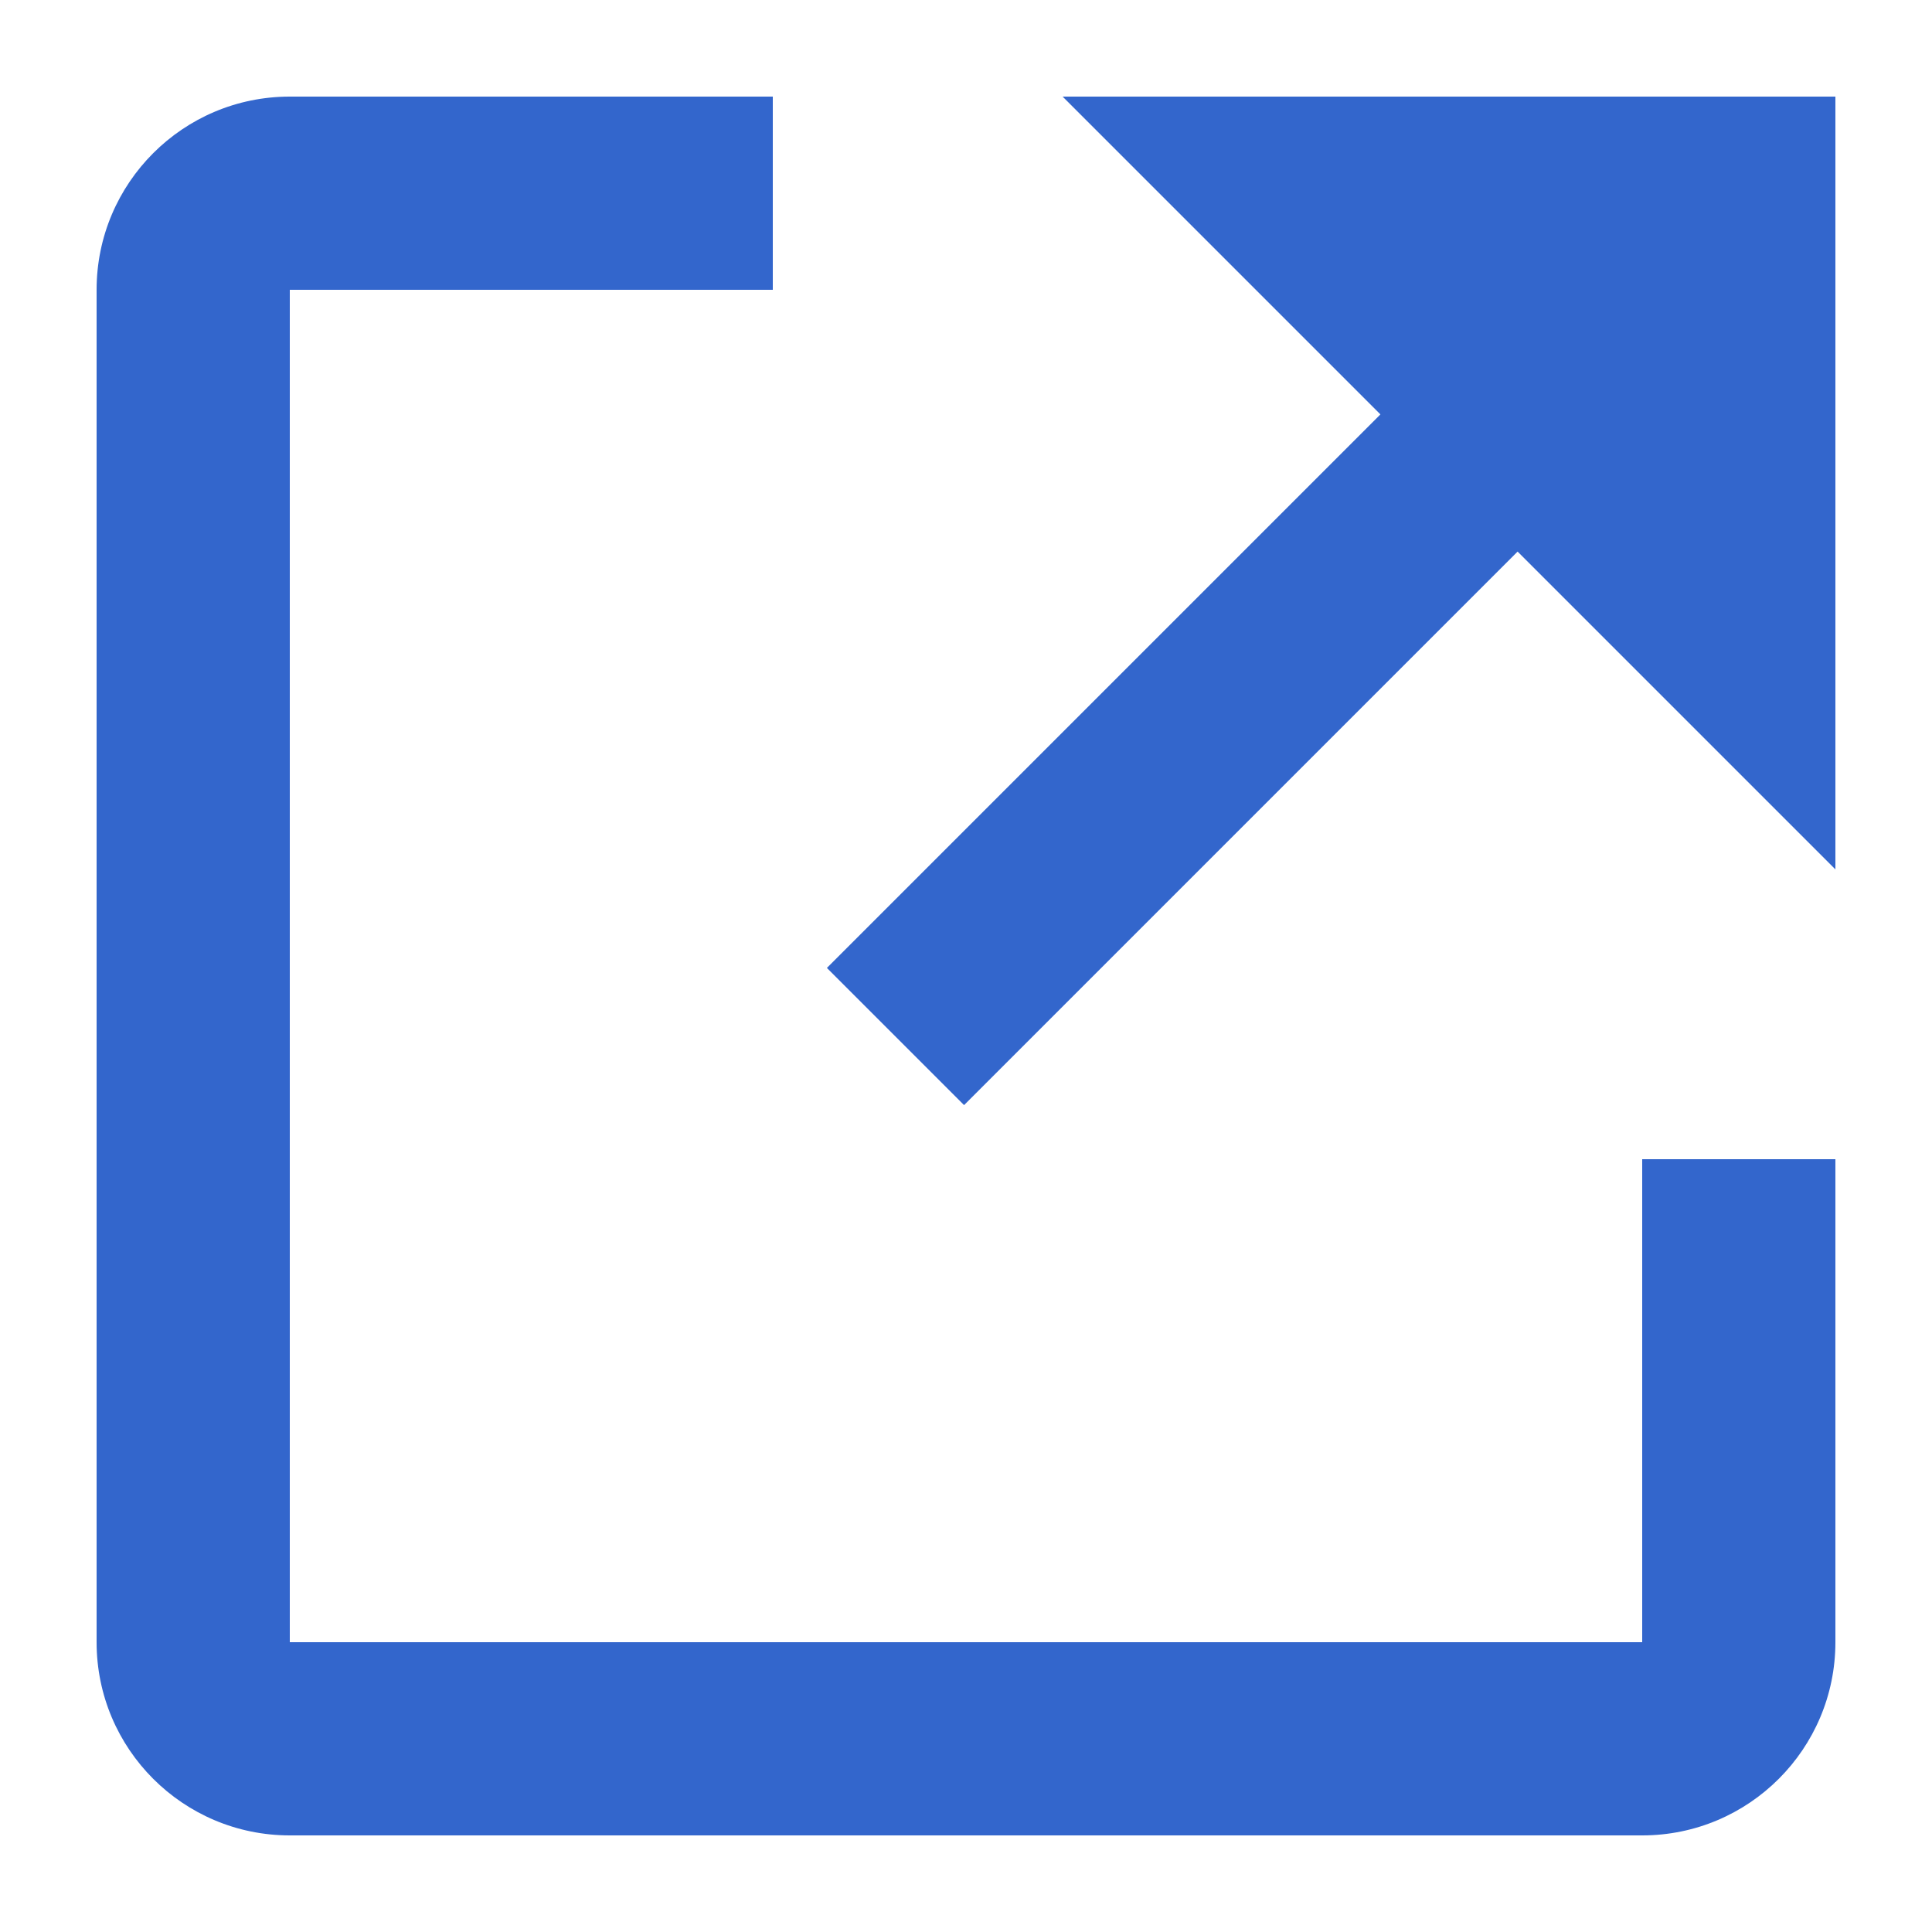
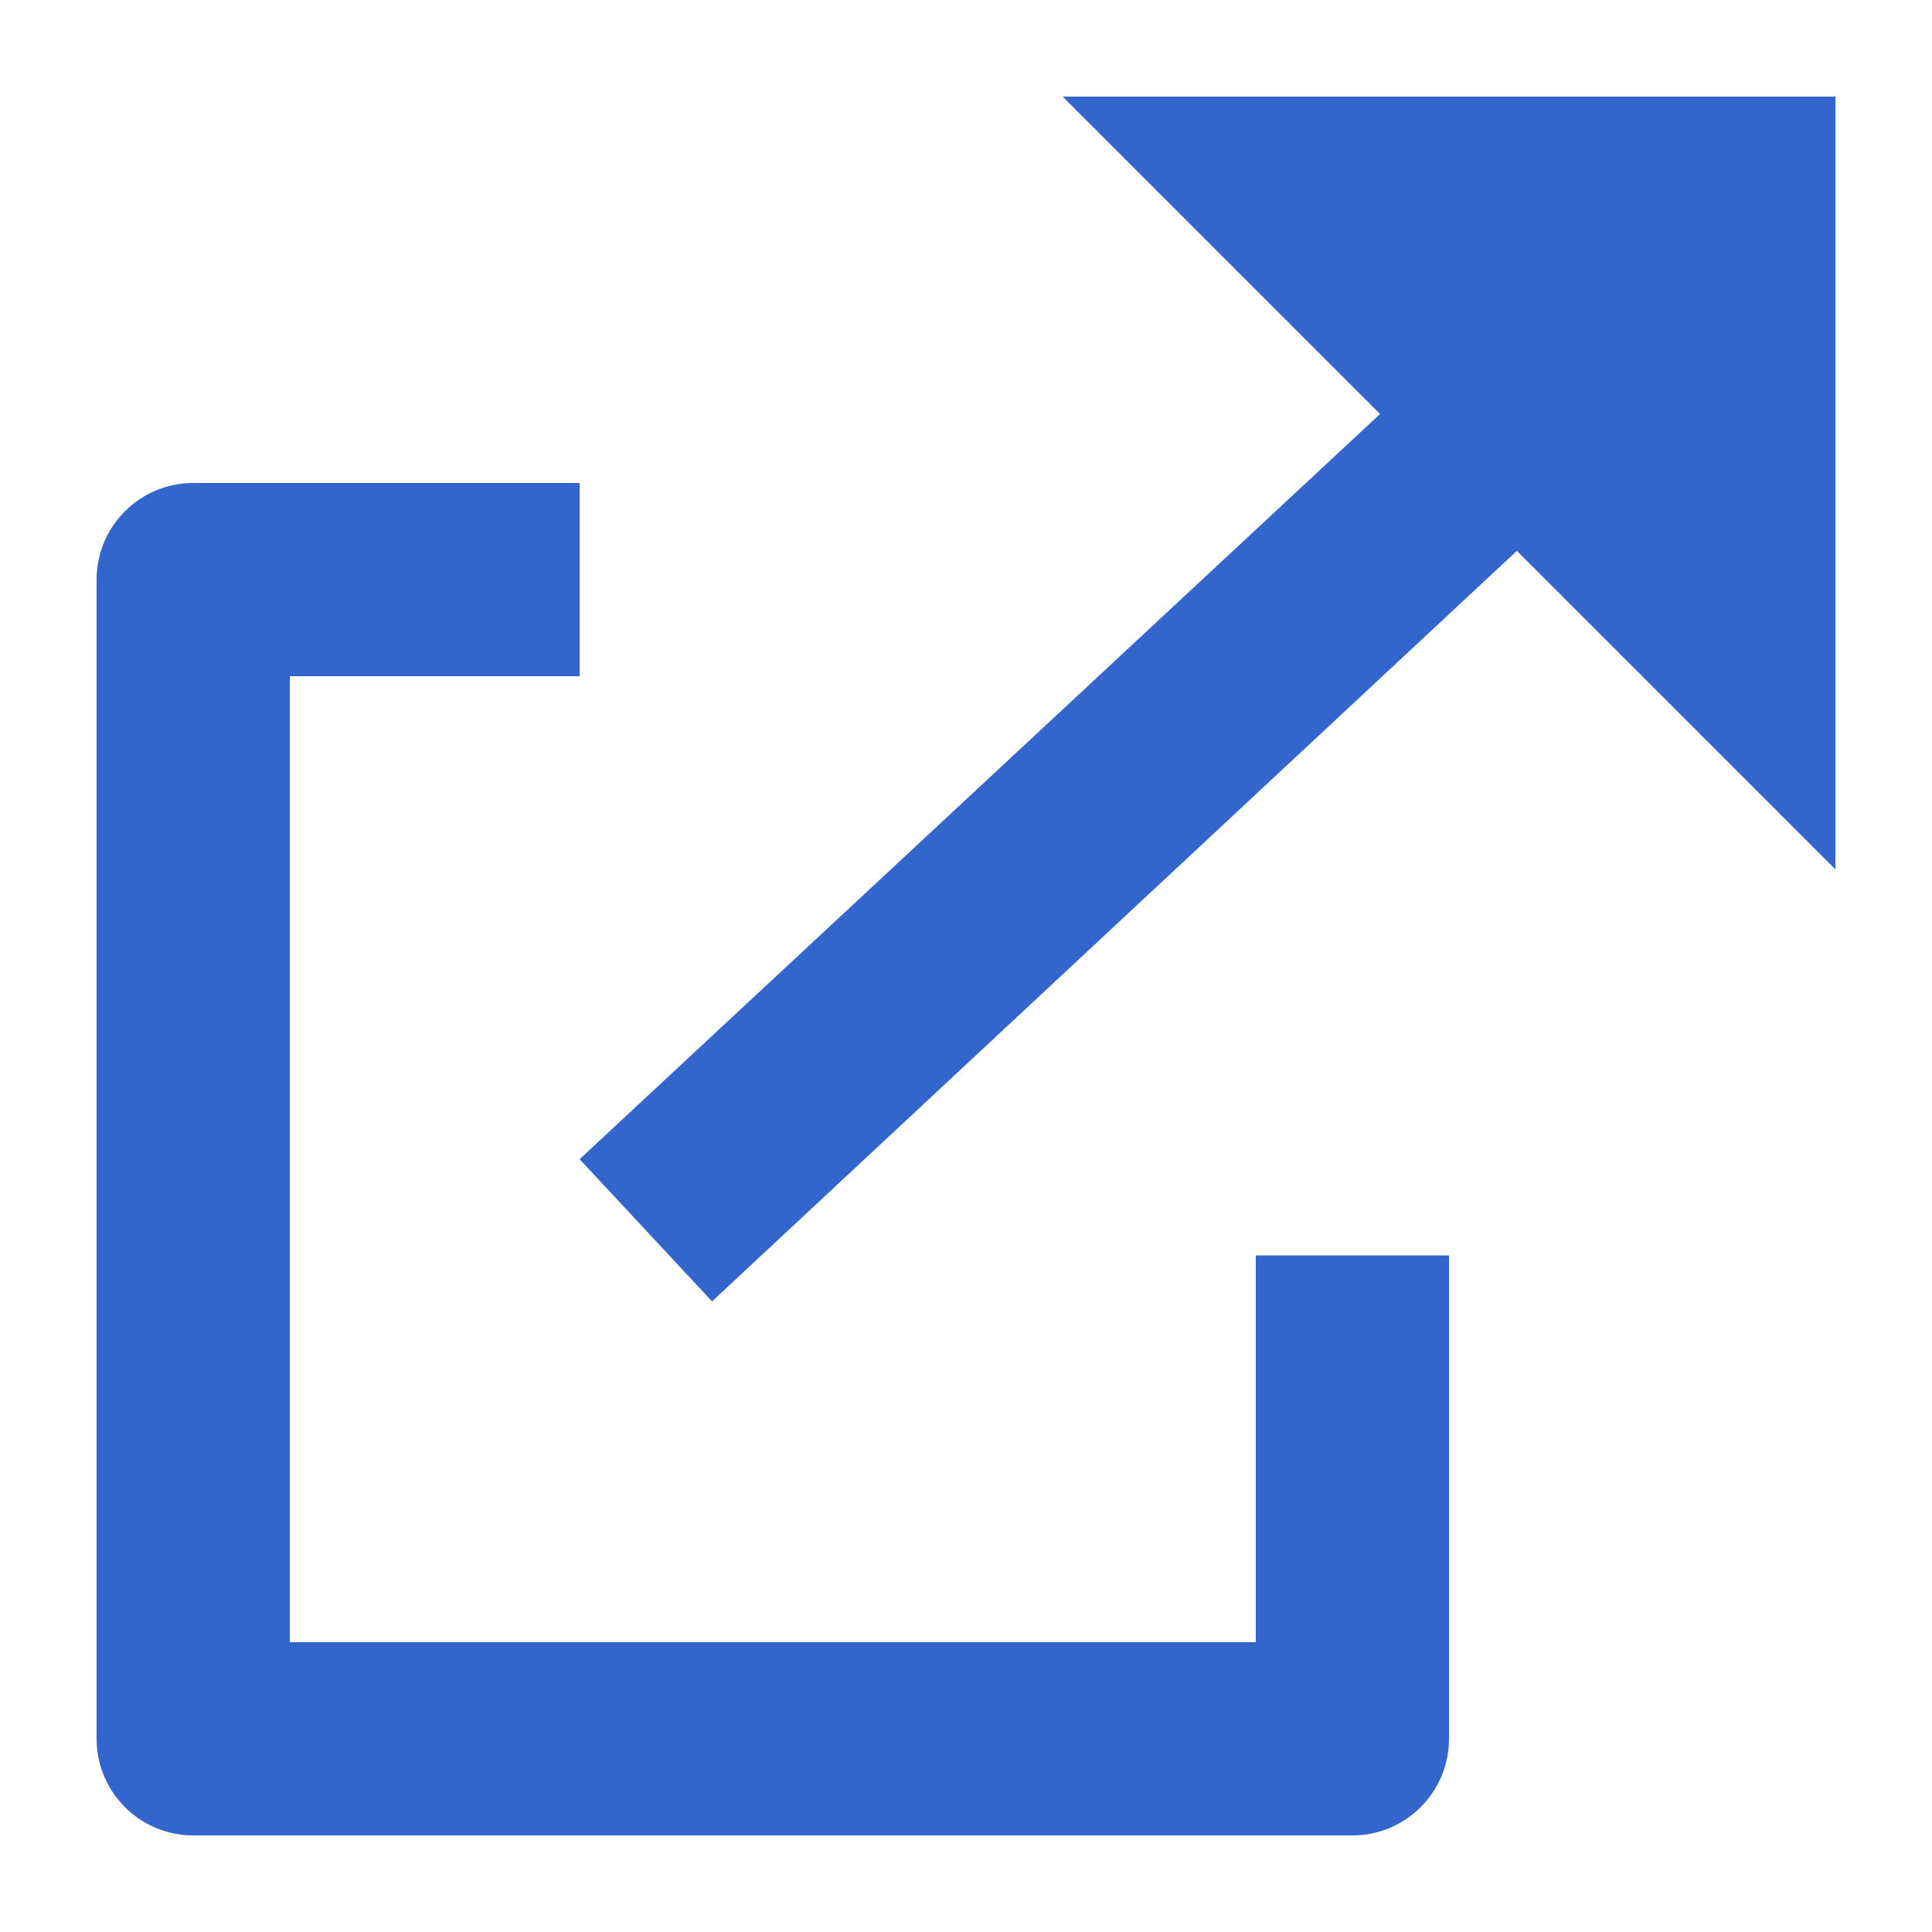
<svg xmlns="http://www.w3.org/2000/svg" width="20" height="20" viewBox="0 0 20 20">
-   <g fill="#36c">
-     <path d="M17 17H3V3h5V1H3a2 2 0 0 0-2 2v14a2 2 0 0 0 2 2h14a2 2 0 0 0 2-2v-5h-2z" />
-     <path d="m11 1 3.29 3.29-5.73 5.73 1.42 1.42 5.73-5.73L19 9V1z" />
-   </g>
+   <path fill="#36c" d="M19 1h-8l3.286 3.286L6 12l1.371 1.472 8.332-7.77.007.008L19 9zM2 5h4v2H3v10h10v-4.004h2V18a1 1 0 0 1-1 1H2a1 1 0 0 1-1-1V6a1 1 0 0 1 1-1" />
</svg>
